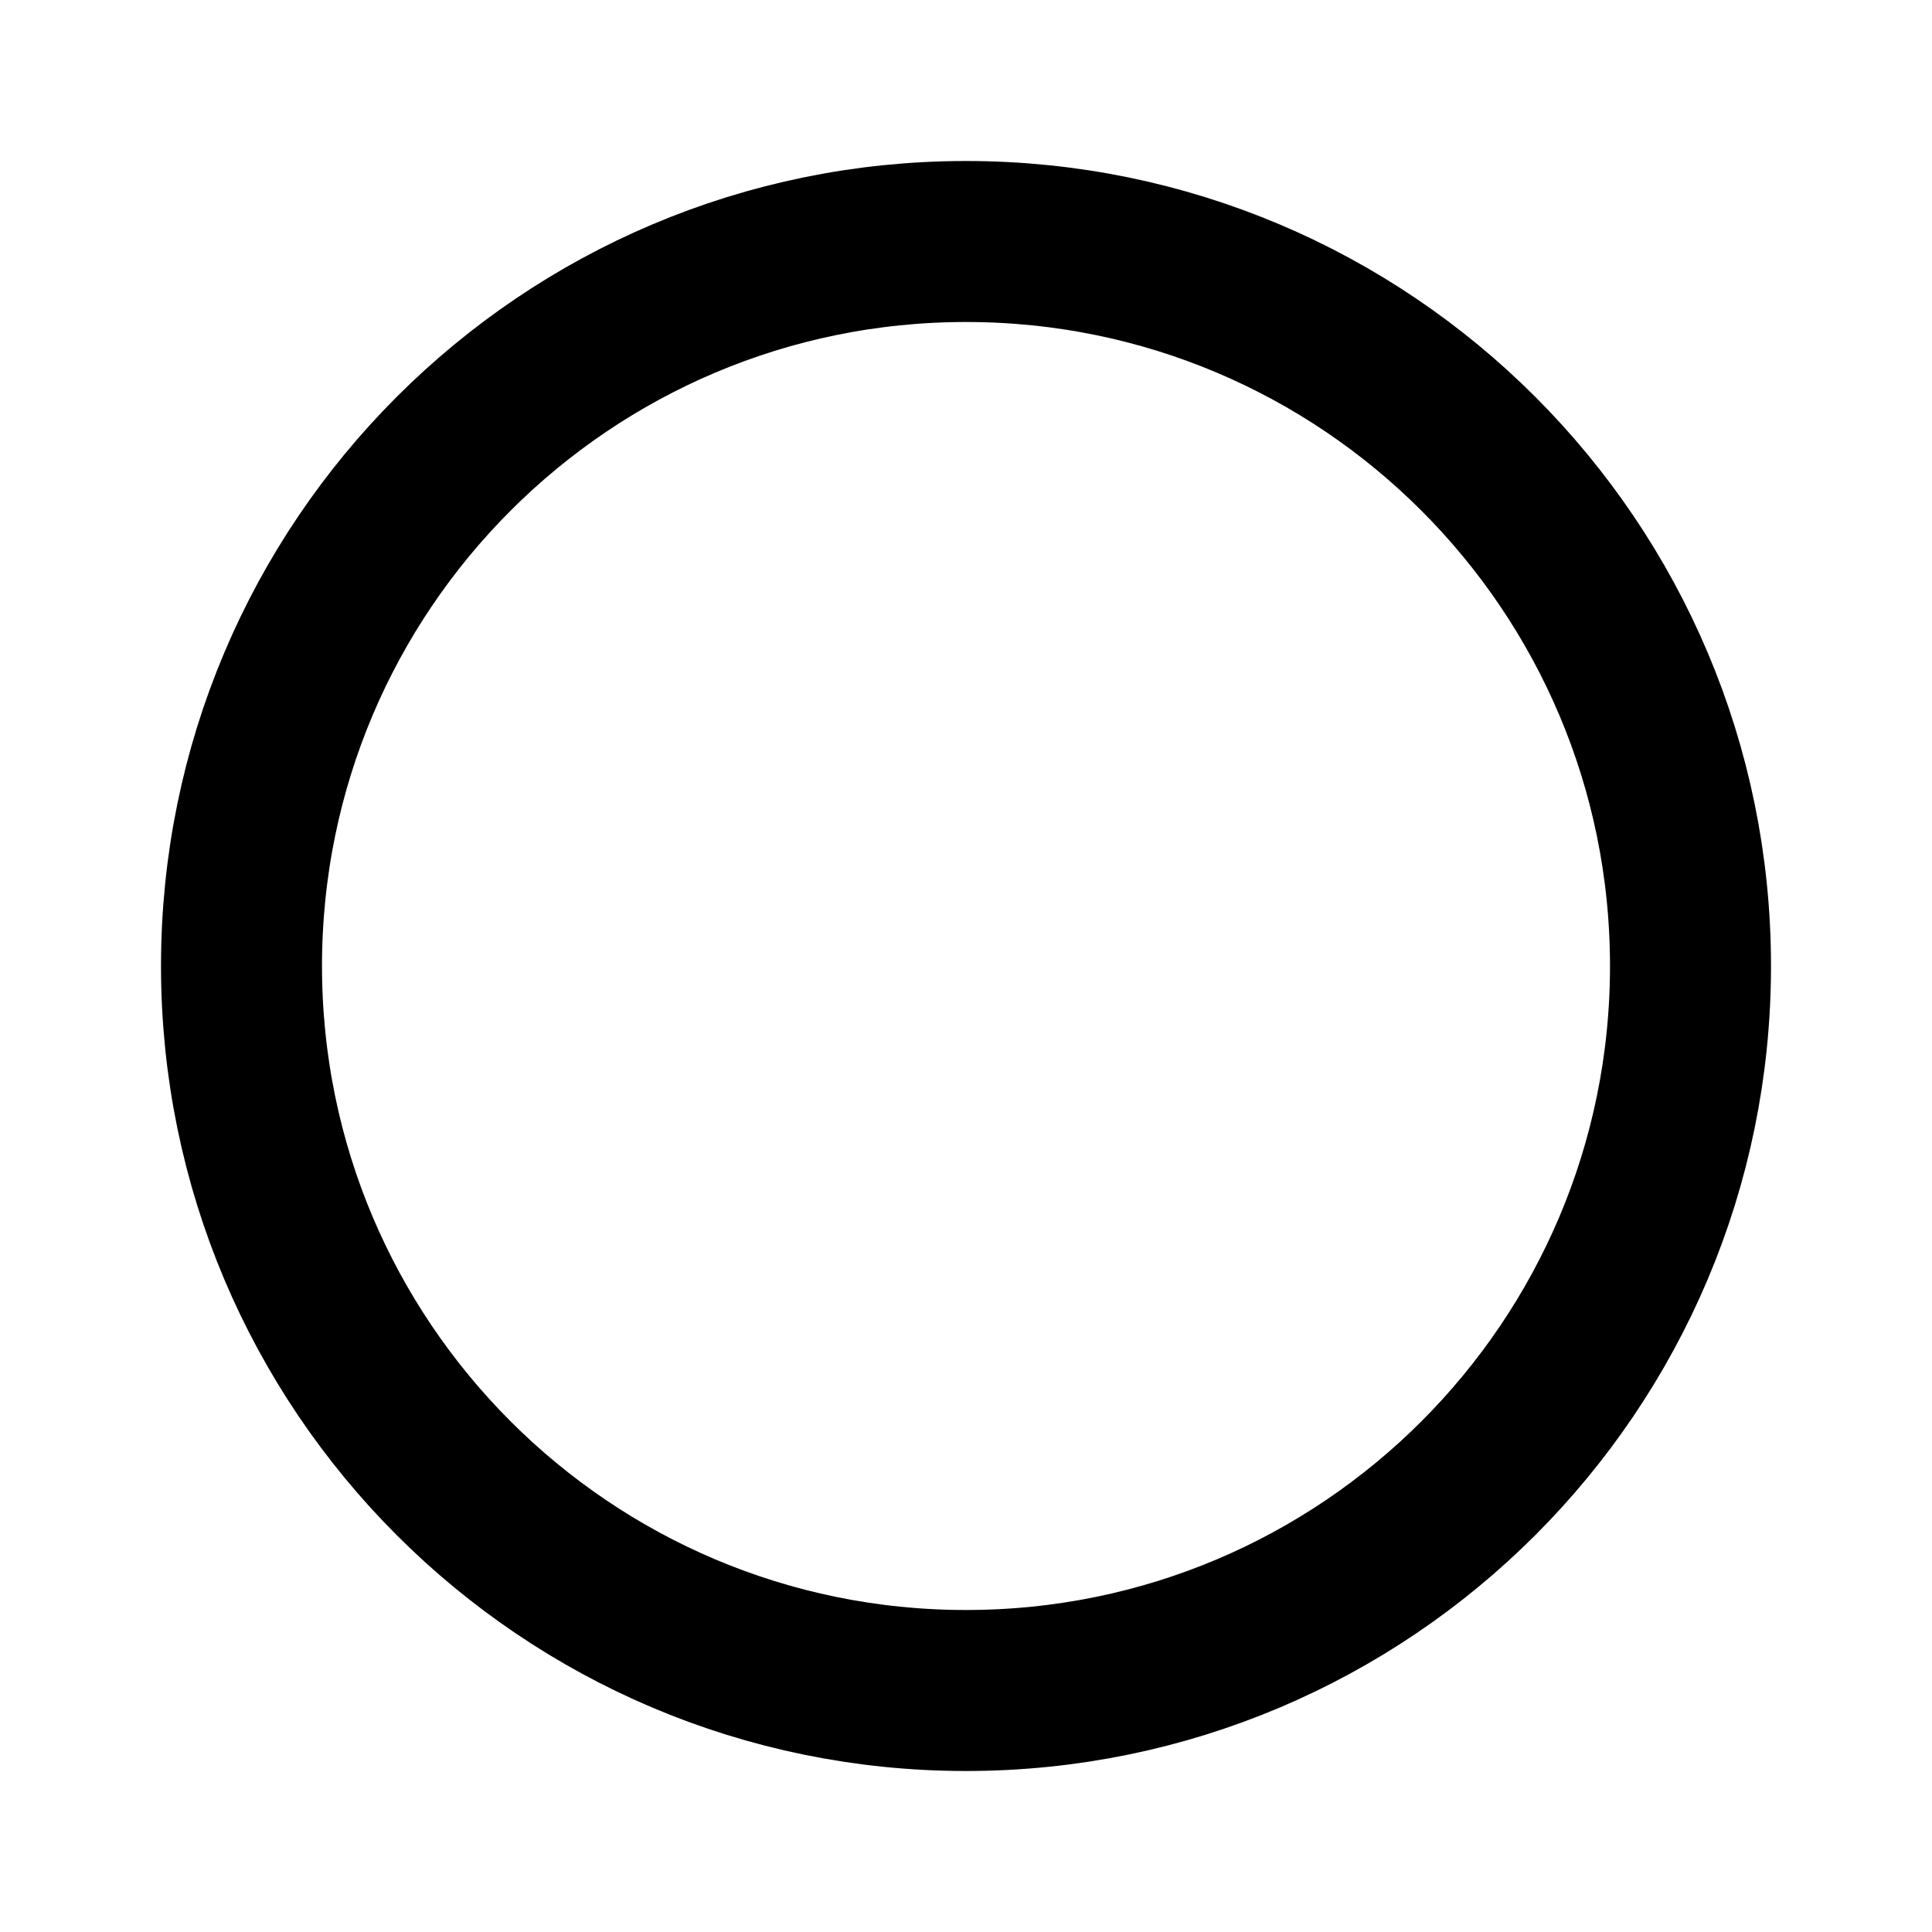
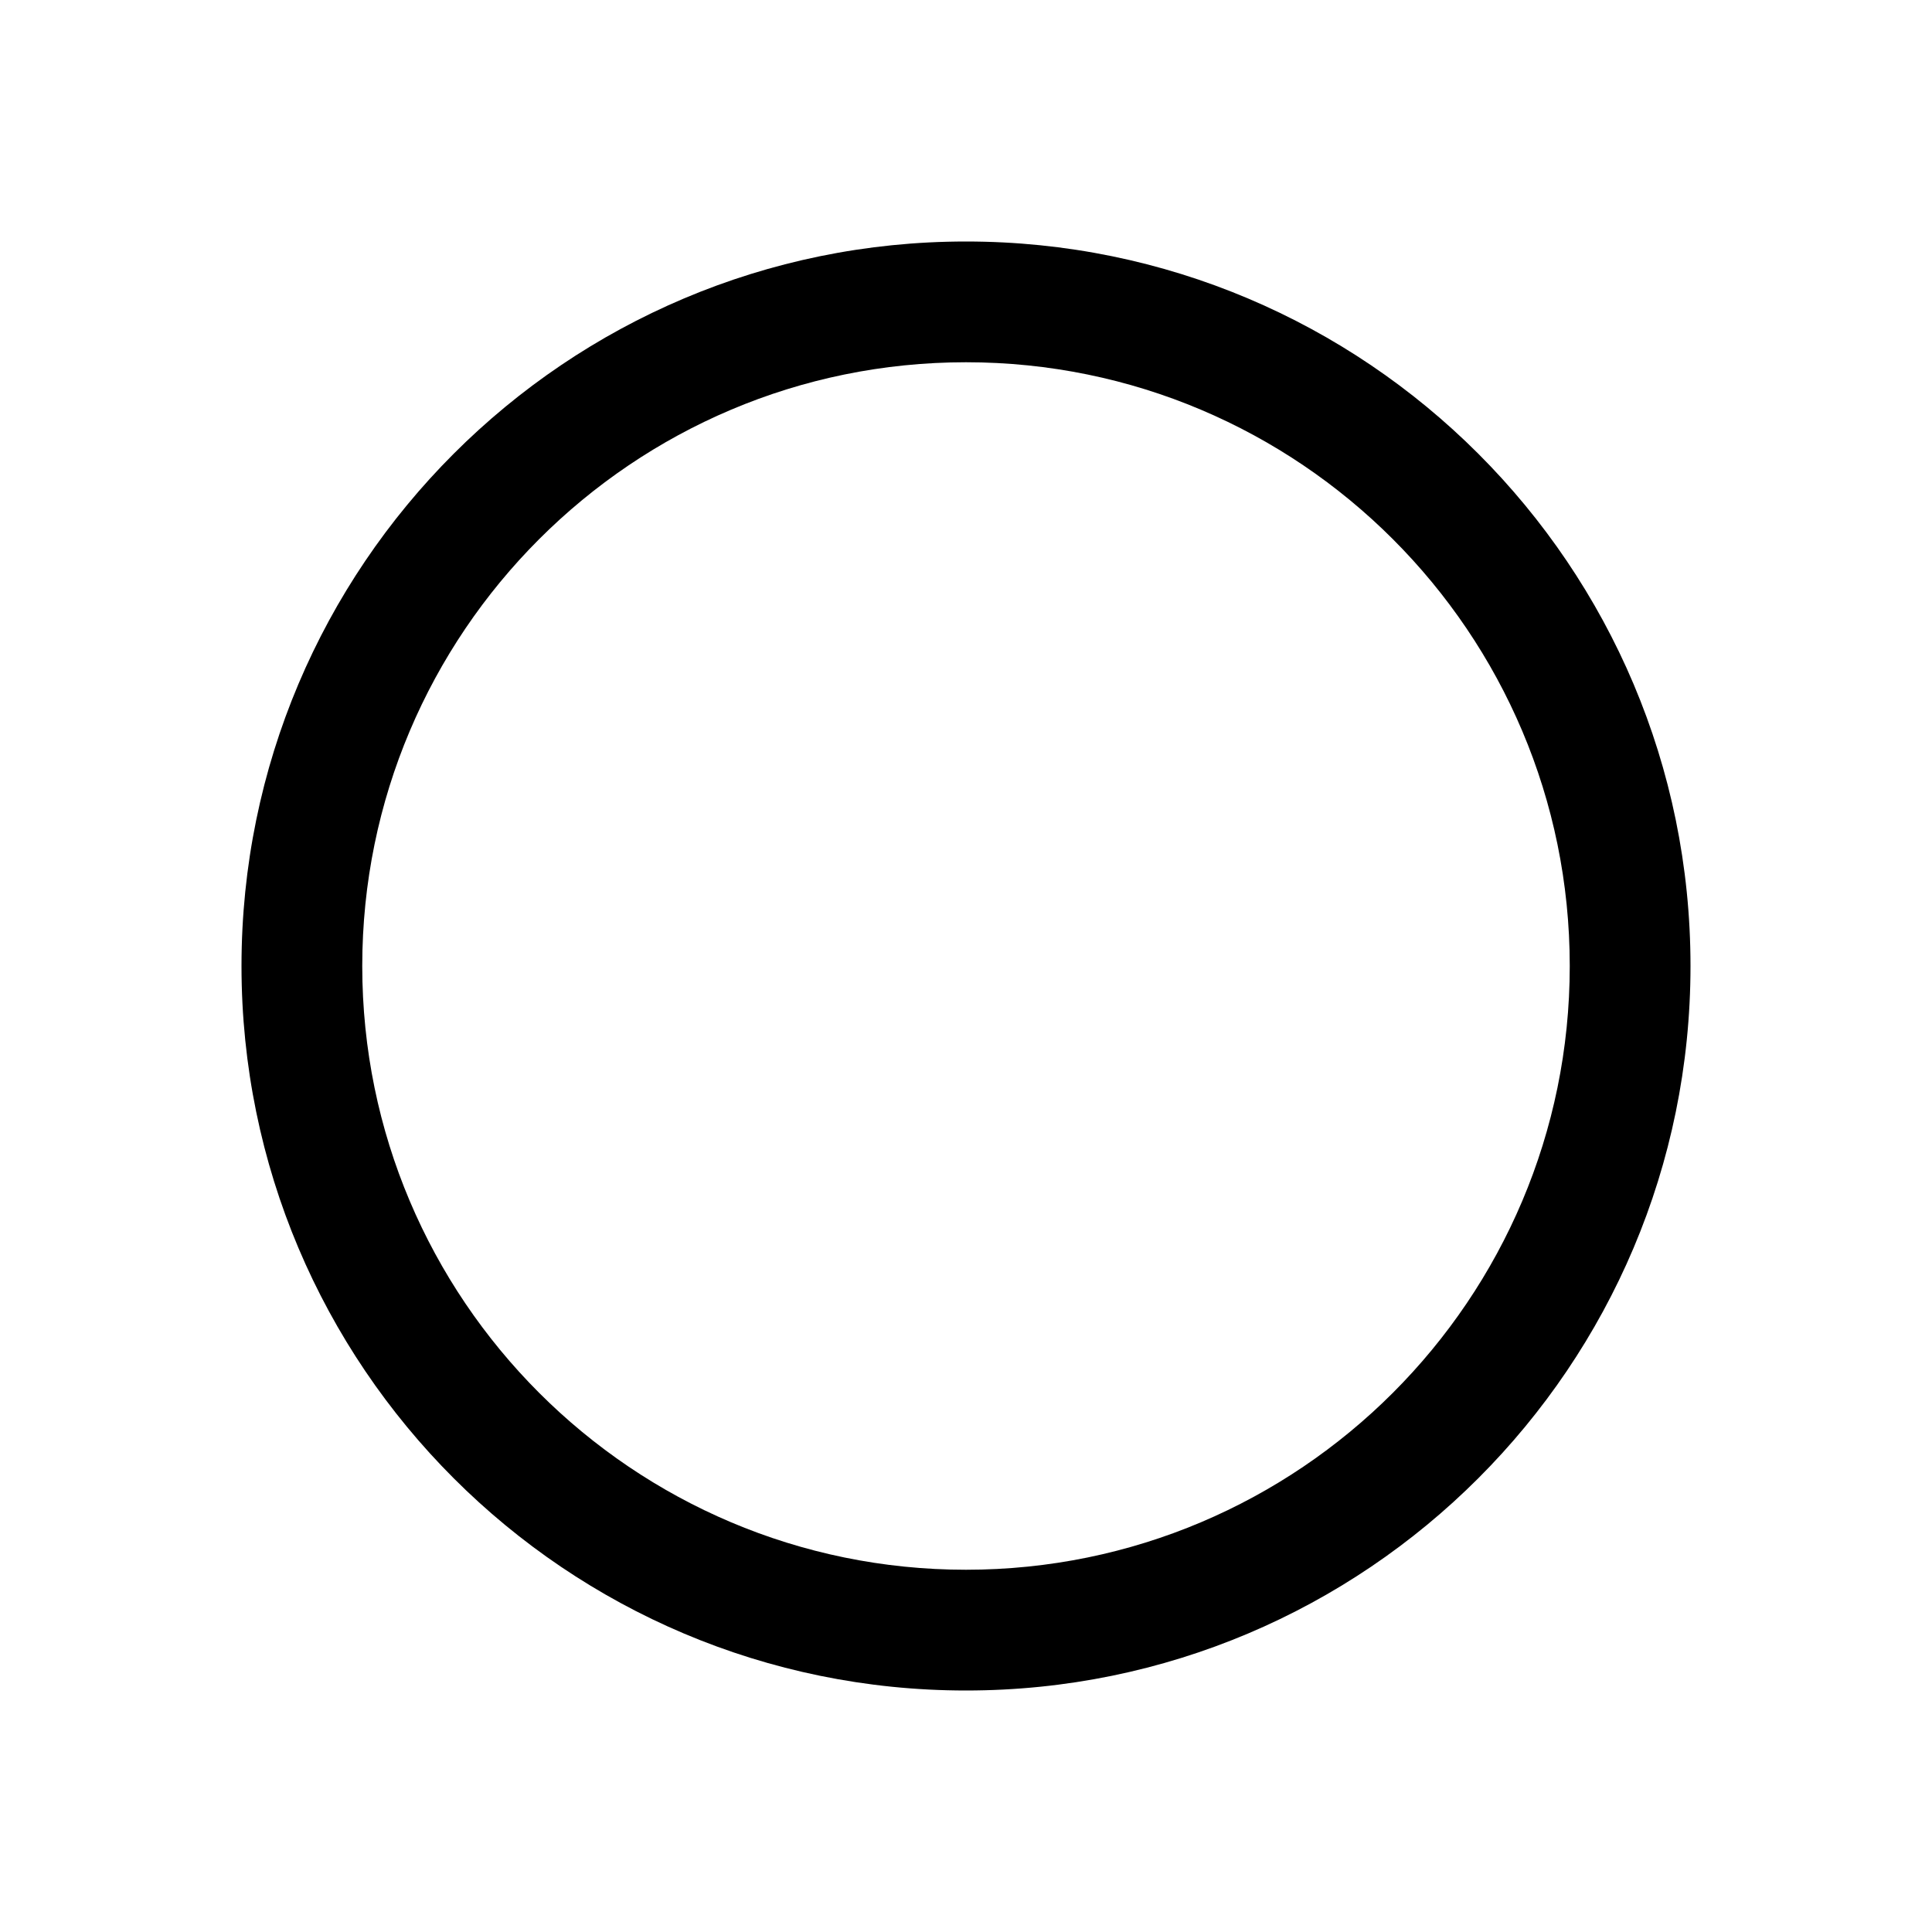
- <svg xmlns="http://www.w3.org/2000/svg" width="24" height="24" viewBox="0 0 24 24" fill="none" stroke="#000000" stroke-width="2" stroke-linecap="round" stroke-linejoin="round">
-   <ellipse cx="12" cy="12" rx="9" ry="9" />
+ <svg xmlns="http://www.w3.org/2000/svg" width="24" height="24" viewBox="0 0 24 24" fill="none">
+   <path d="M12 3 C16.97 3 21 7.03 21 12 C21 16.97 16.97 21 12 21 C7.03 21 3 16.97 3 12 C3 7.03 7.03 3 12 3 Z M12 4.5 C7.86 4.5 4.5 7.86 4.5 12 C4.5 16.14 7.86 19.5 12 19.5 C16.14 19.5 19.5 16.14 19.5 12 C19.5 7.86 16.14 4.5 12 4.5 Z" fill="currentColor" fill-rule="evenodd" clip-rule="evenodd" />
</svg>
